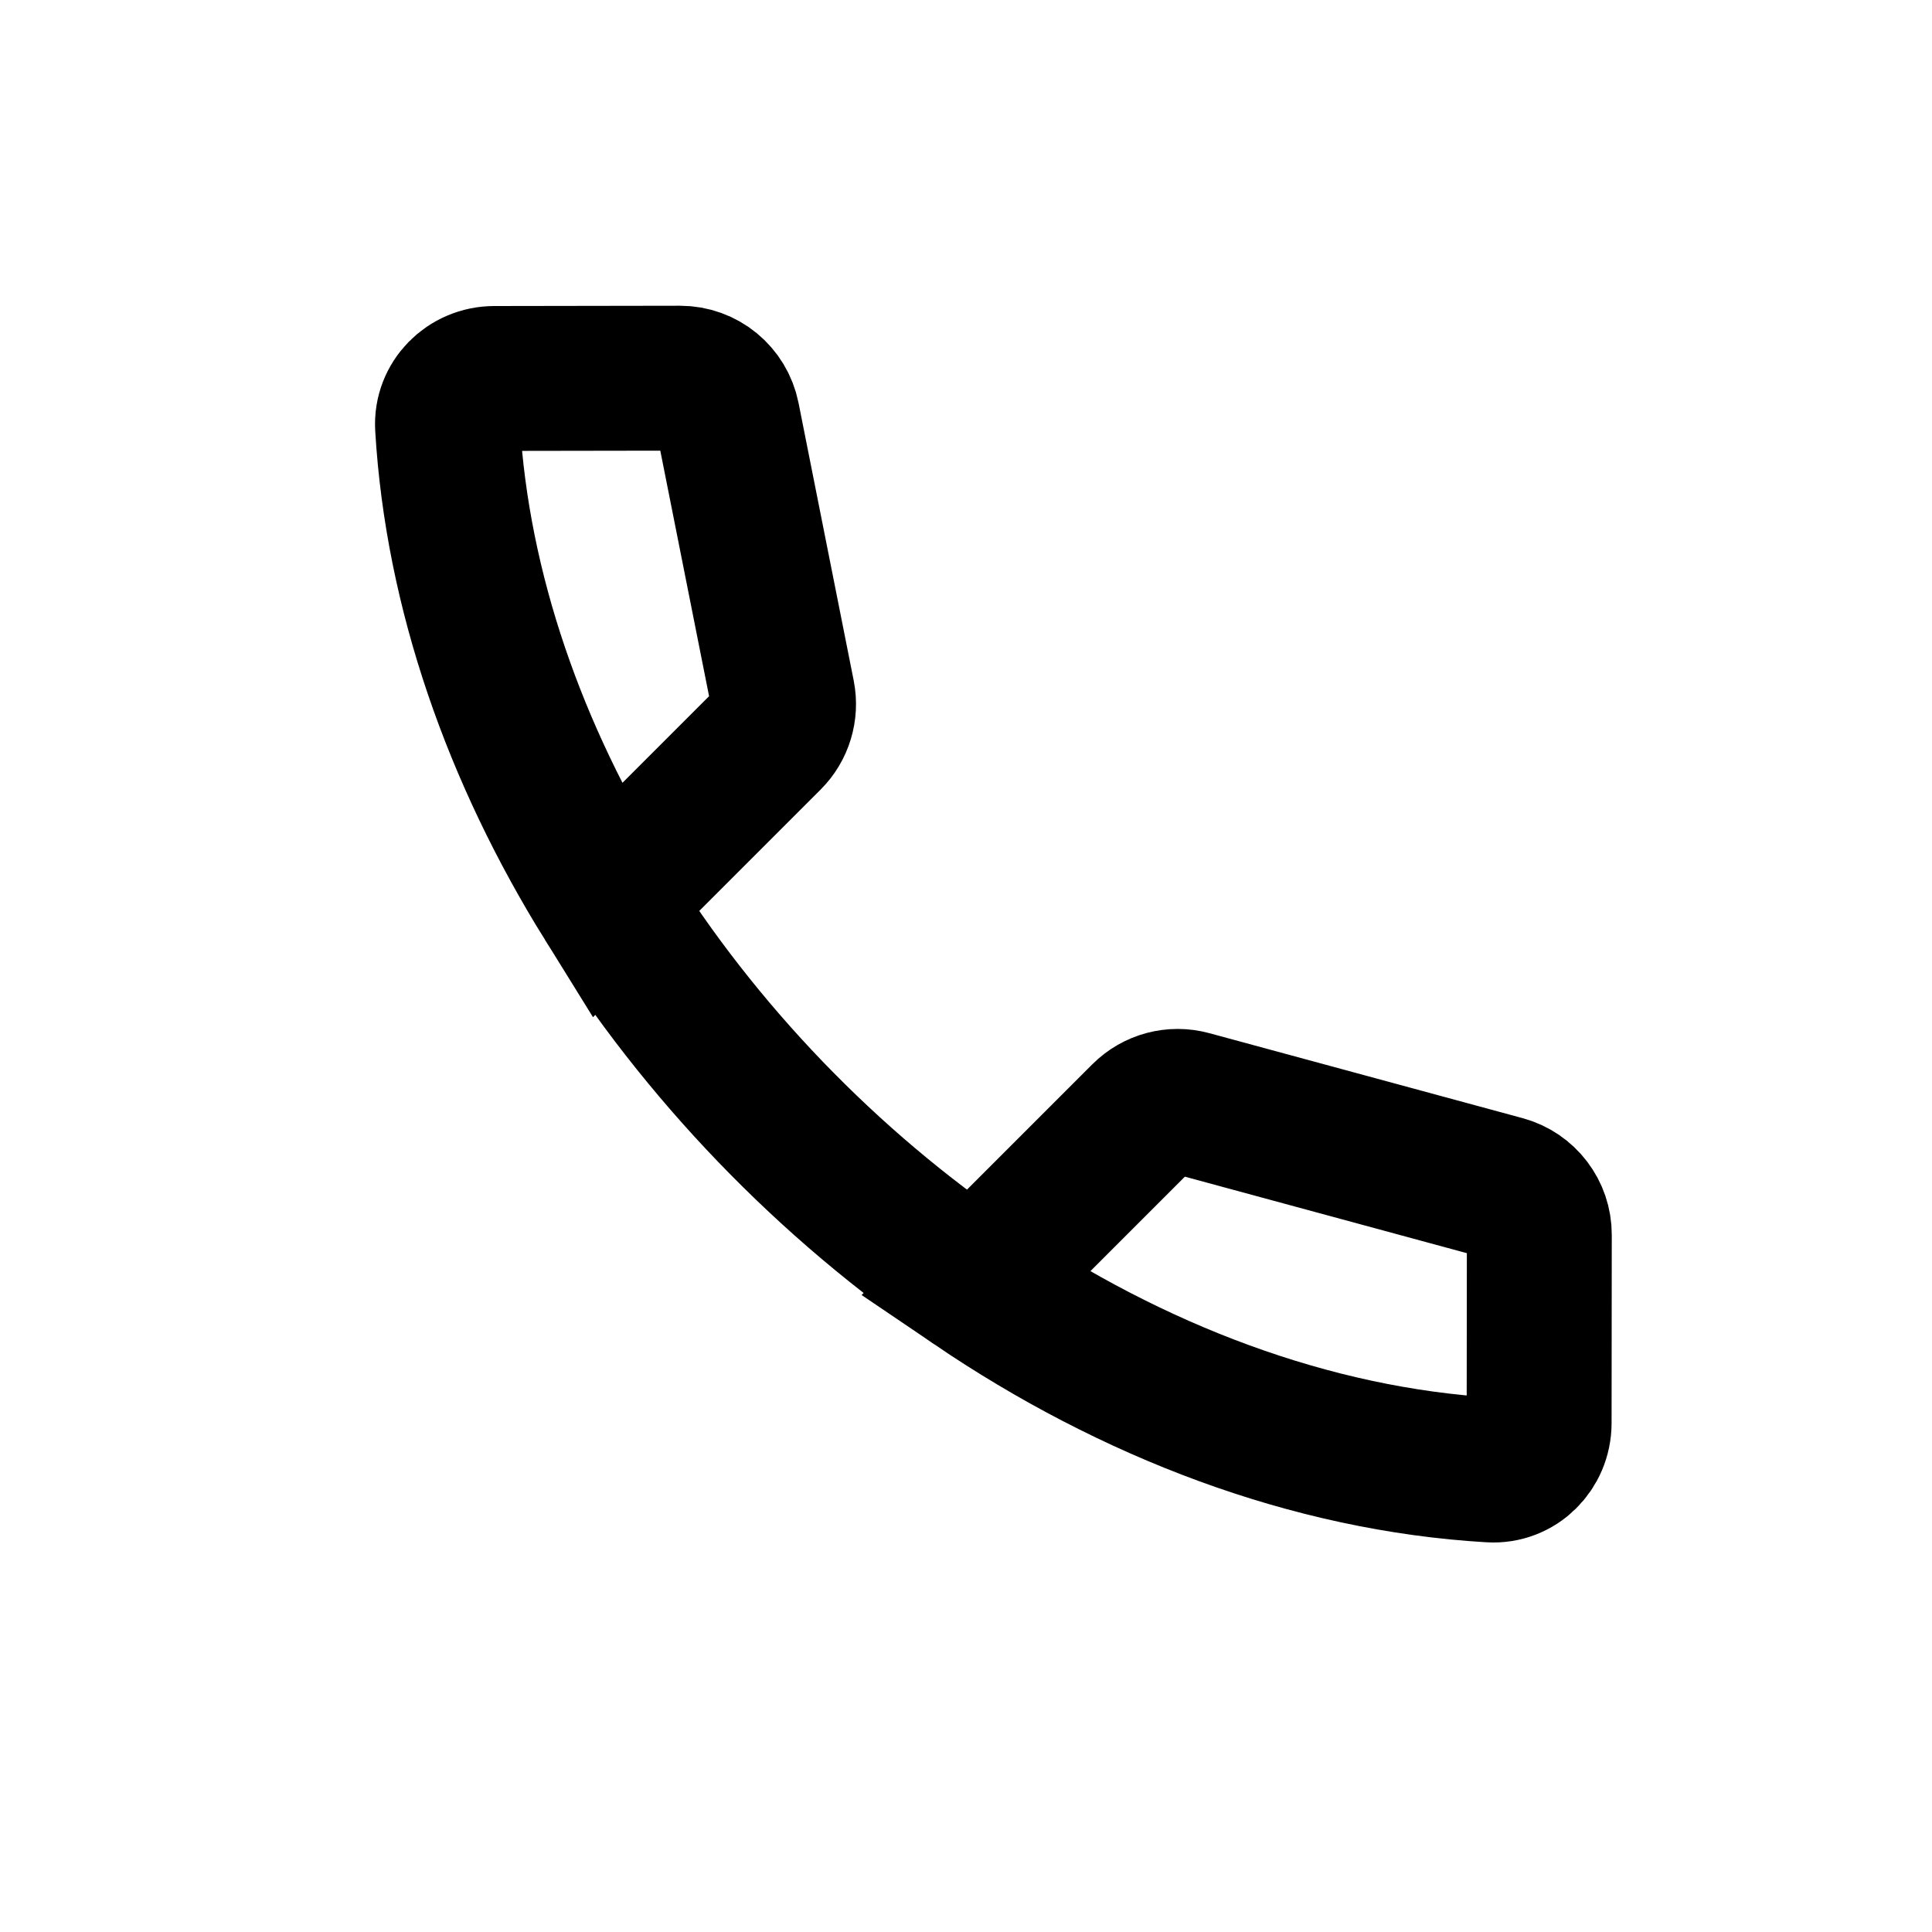
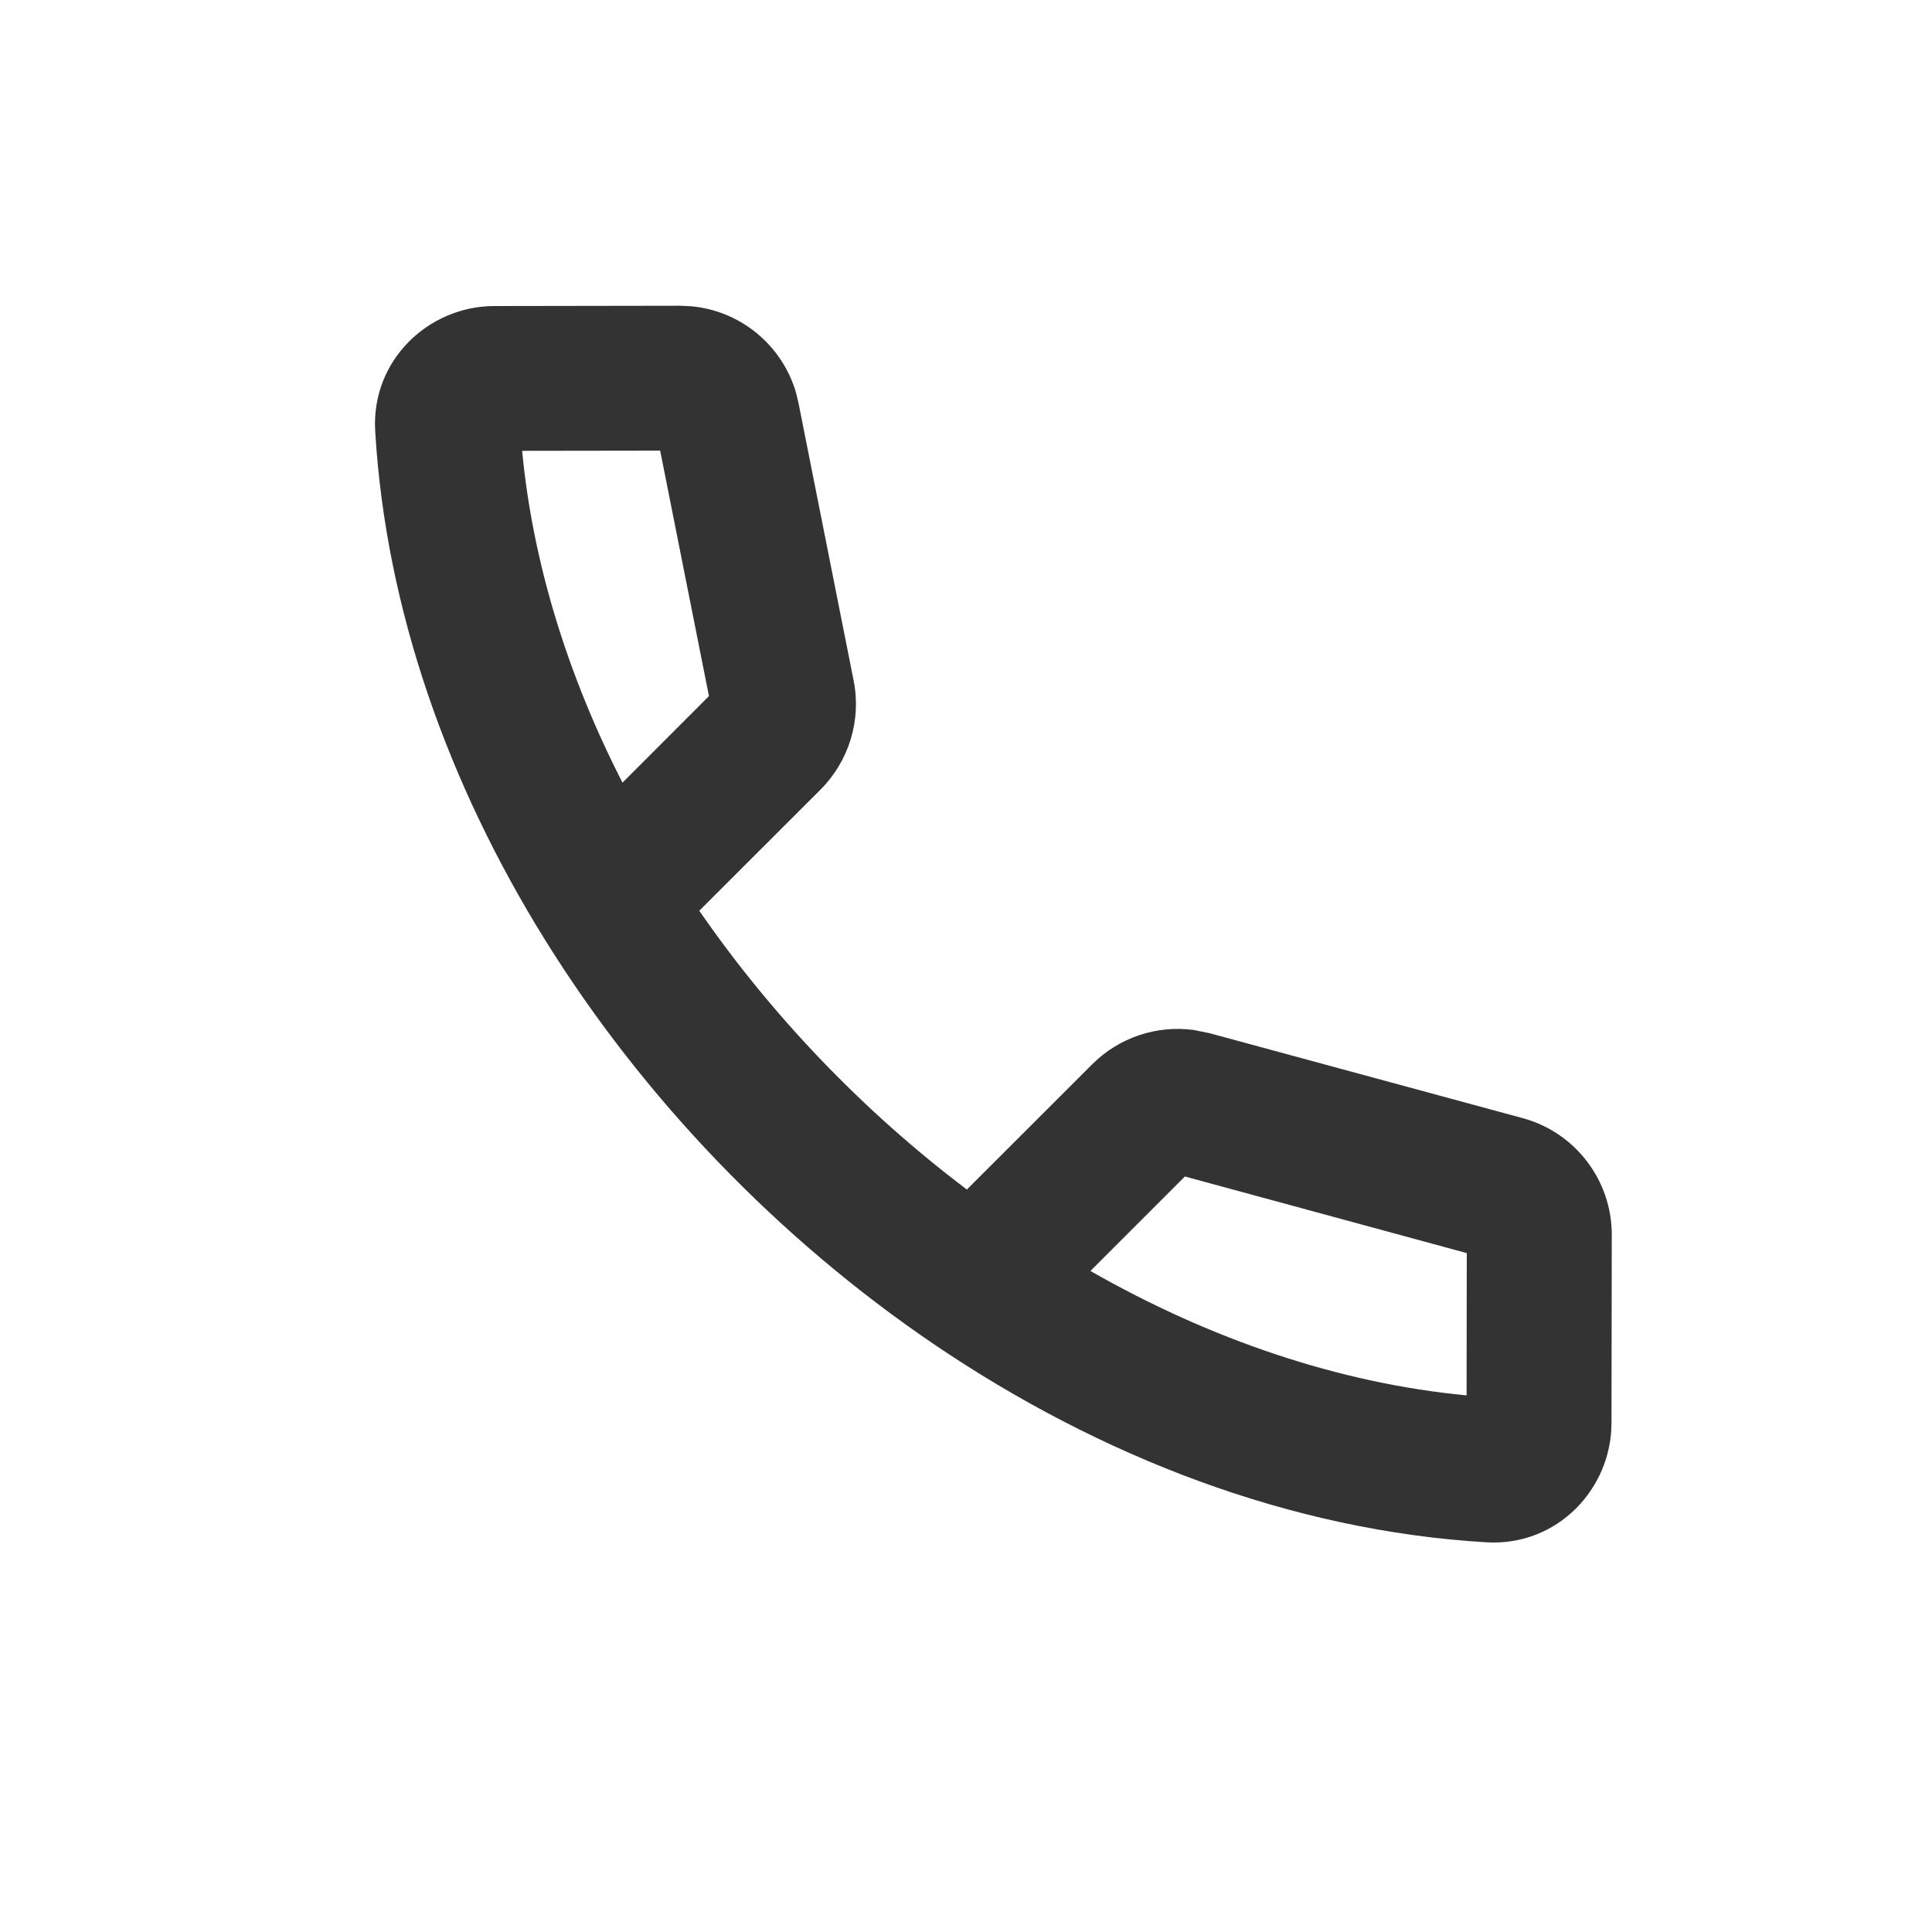
<svg xmlns="http://www.w3.org/2000/svg" width="20" height="20" viewBox="0 0 20 20" fill="none">
-   <path d="M6.277 9.331C5.333 7.811 4.734 6.122 4.633 4.418C4.617 4.142 4.842 3.918 5.118 3.918L7.04 3.915C7.279 3.915 7.484 4.083 7.531 4.318L8.102 7.192C8.134 7.356 8.083 7.525 7.965 7.643L6.277 9.331ZM6.277 9.331C7.243 10.886 8.57 12.263 10.091 13.295M10.091 13.295C11.717 14.399 13.566 15.108 15.433 15.217C15.708 15.233 15.932 15.009 15.933 14.733L15.935 12.783C15.936 12.557 15.784 12.358 15.566 12.299L12.322 11.419C12.149 11.372 11.965 11.421 11.838 11.548L10.091 13.295Z" stroke="black" stroke-width="1.5" />
+   <path d="M7.15 3.17C7.662 3.214 8.095 3.57 8.24 4.063L8.266 4.172L8.837 7.046C8.918 7.455 8.789 7.878 8.494 8.174L7.239 9.428C7.995 10.523 8.943 11.509 10.009 12.314L11.307 11.017C11.584 10.74 11.973 10.611 12.356 10.662L12.519 10.695L15.763 11.575C16.308 11.723 16.686 12.219 16.685 12.784L16.682 14.733C16.681 15.411 16.123 16.008 15.389 15.966C13.364 15.847 11.387 15.081 9.669 13.916C8.062 12.825 6.662 11.372 5.64 9.726C4.642 8.119 3.993 6.31 3.884 4.462C3.841 3.727 4.439 3.169 5.116 3.168L7.038 3.165L7.15 3.17ZM11.288 13.157C12.525 13.863 13.853 14.318 15.182 14.445L15.184 12.972L12.266 12.179L11.288 13.157ZM5.405 4.667C5.516 5.832 5.879 6.998 6.444 8.102L7.339 7.206L6.834 4.665L5.405 4.667Z" fill="#333333" />
</svg>
